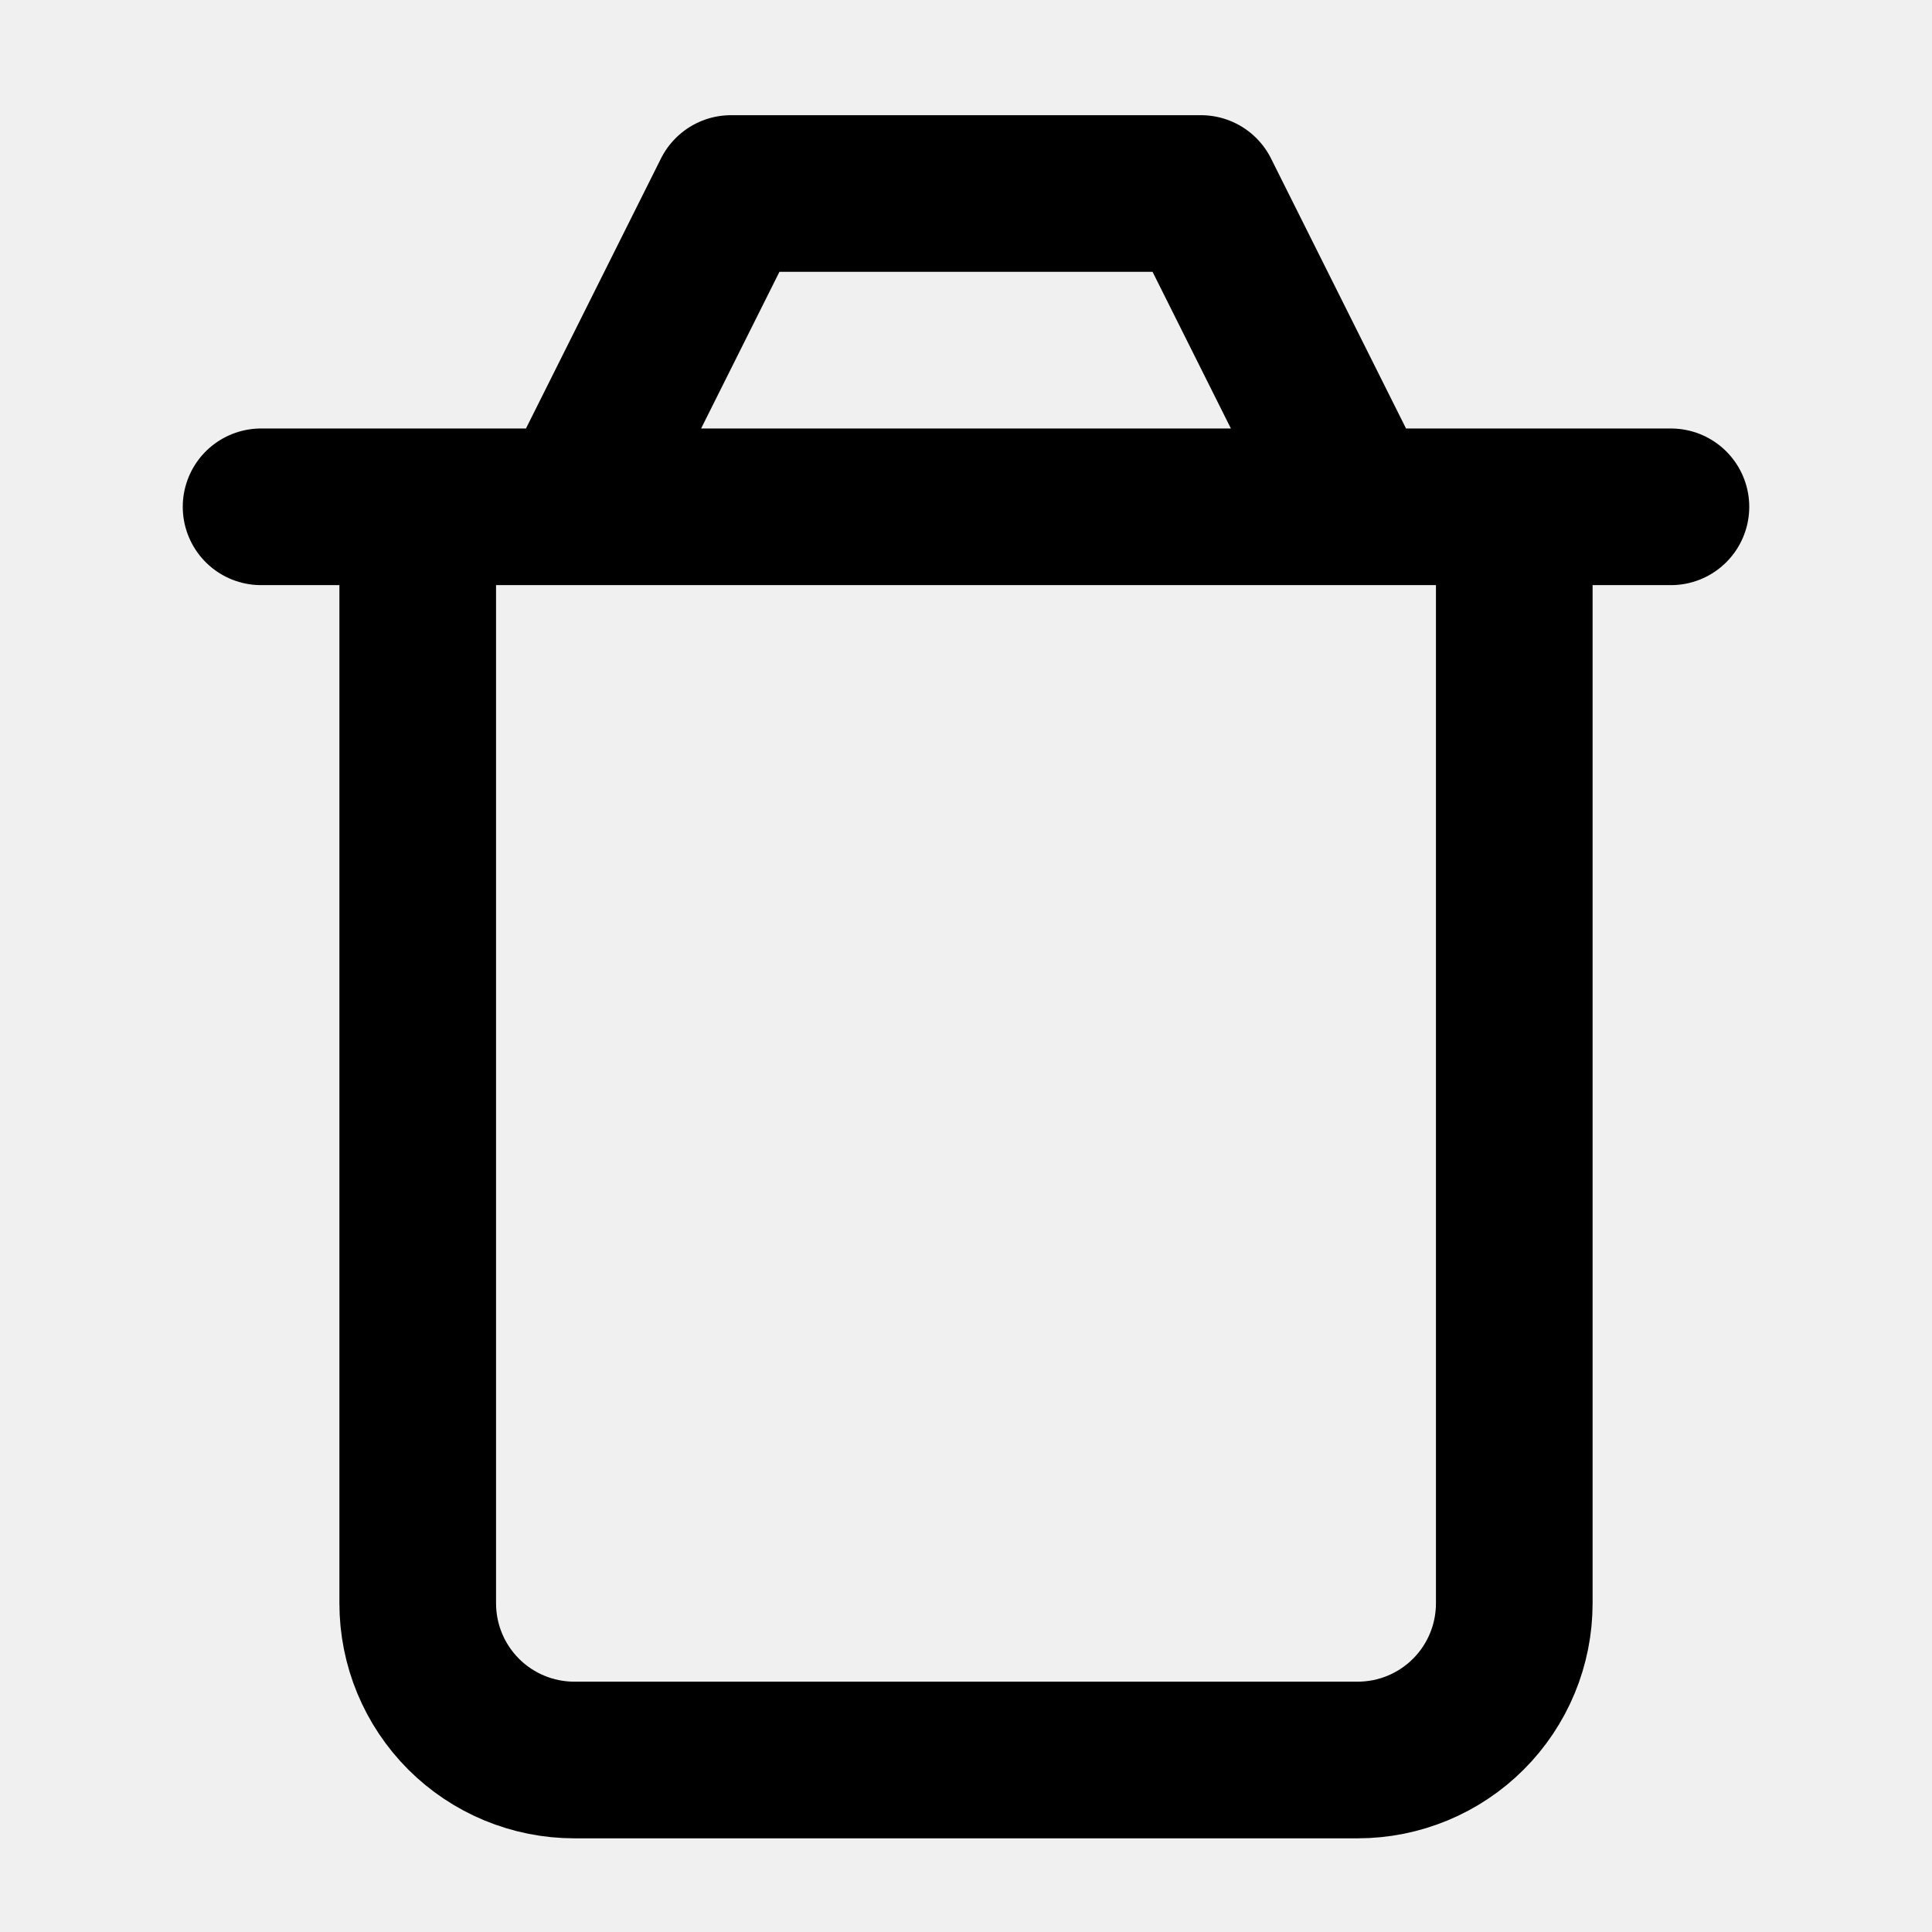
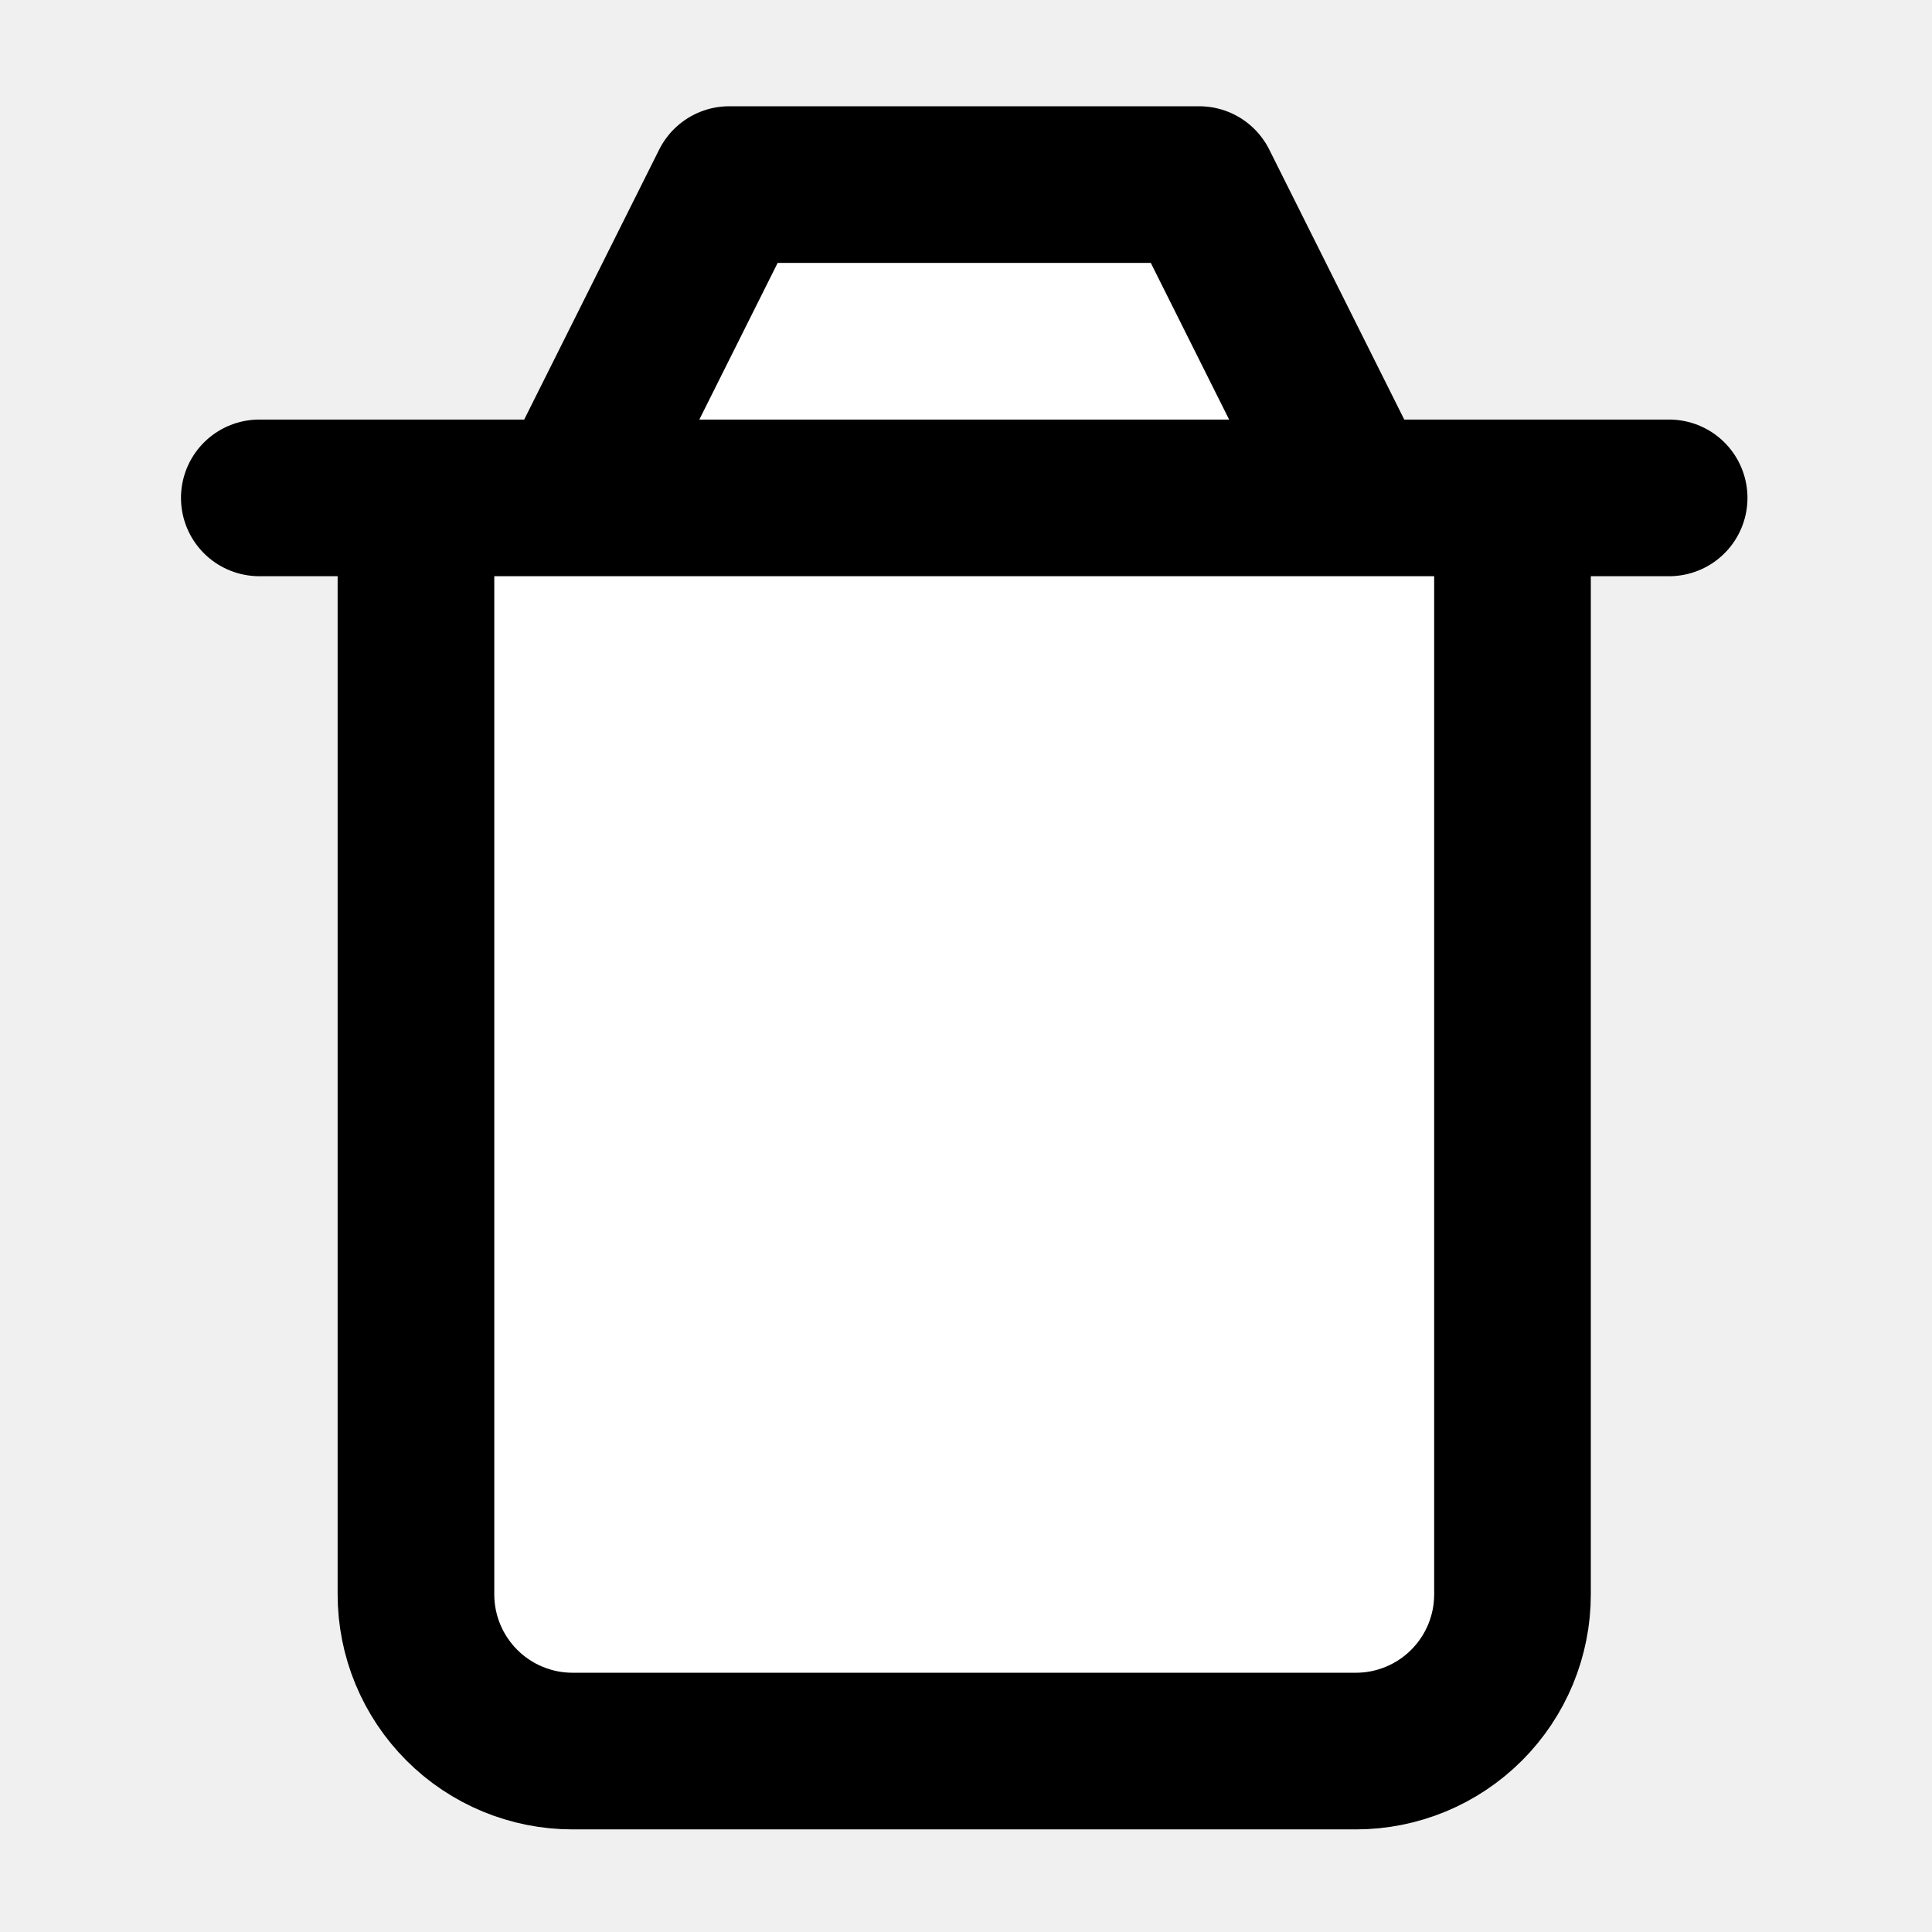
<svg xmlns="http://www.w3.org/2000/svg" width="37" height="37" viewBox="0 0 37 37" fill="none">
-   <path d="M5 9.706H32M29 9.706V30.706C29 31.502 28.684 32.265 28.121 32.828C27.559 33.39 26.796 33.706 26 33.706H11C10.204 33.706 9.441 33.39 8.879 32.828C8.316 32.265 8 31.502 8 30.706V9.706M11 9.706L14 3.706H23L26 9.706" stroke="black" stroke-width="3" stroke-linecap="round" stroke-linejoin="round" />
+   <path d="M4.966 9.535H31.966ZM28.966 9.535V30.535C28.966 31.33 28.65 32.093 28.087 32.656C27.524 33.219 26.762 33.535 25.966 33.535H10.966C10.17 33.535 9.407 33.219 8.845 32.656C8.282 32.093 7.966 31.33 7.966 30.535V9.535M10.966 9.535L13.966 3.535H22.966L25.966 9.535" fill="white" />
+   <path d="M4.966 9.535H31.966M28.966 9.535V30.535C28.966 31.33 28.65 32.093 28.087 32.656C27.524 33.219 26.762 33.535 25.966 33.535H10.966C10.17 33.535 9.407 33.219 8.845 32.656C8.282 32.093 7.966 31.33 7.966 30.535V9.535M10.966 9.535L13.966 3.535H22.966L25.966 9.535" stroke="black" stroke-width="3" stroke-linecap="round" stroke-linejoin="round" />
</svg>
